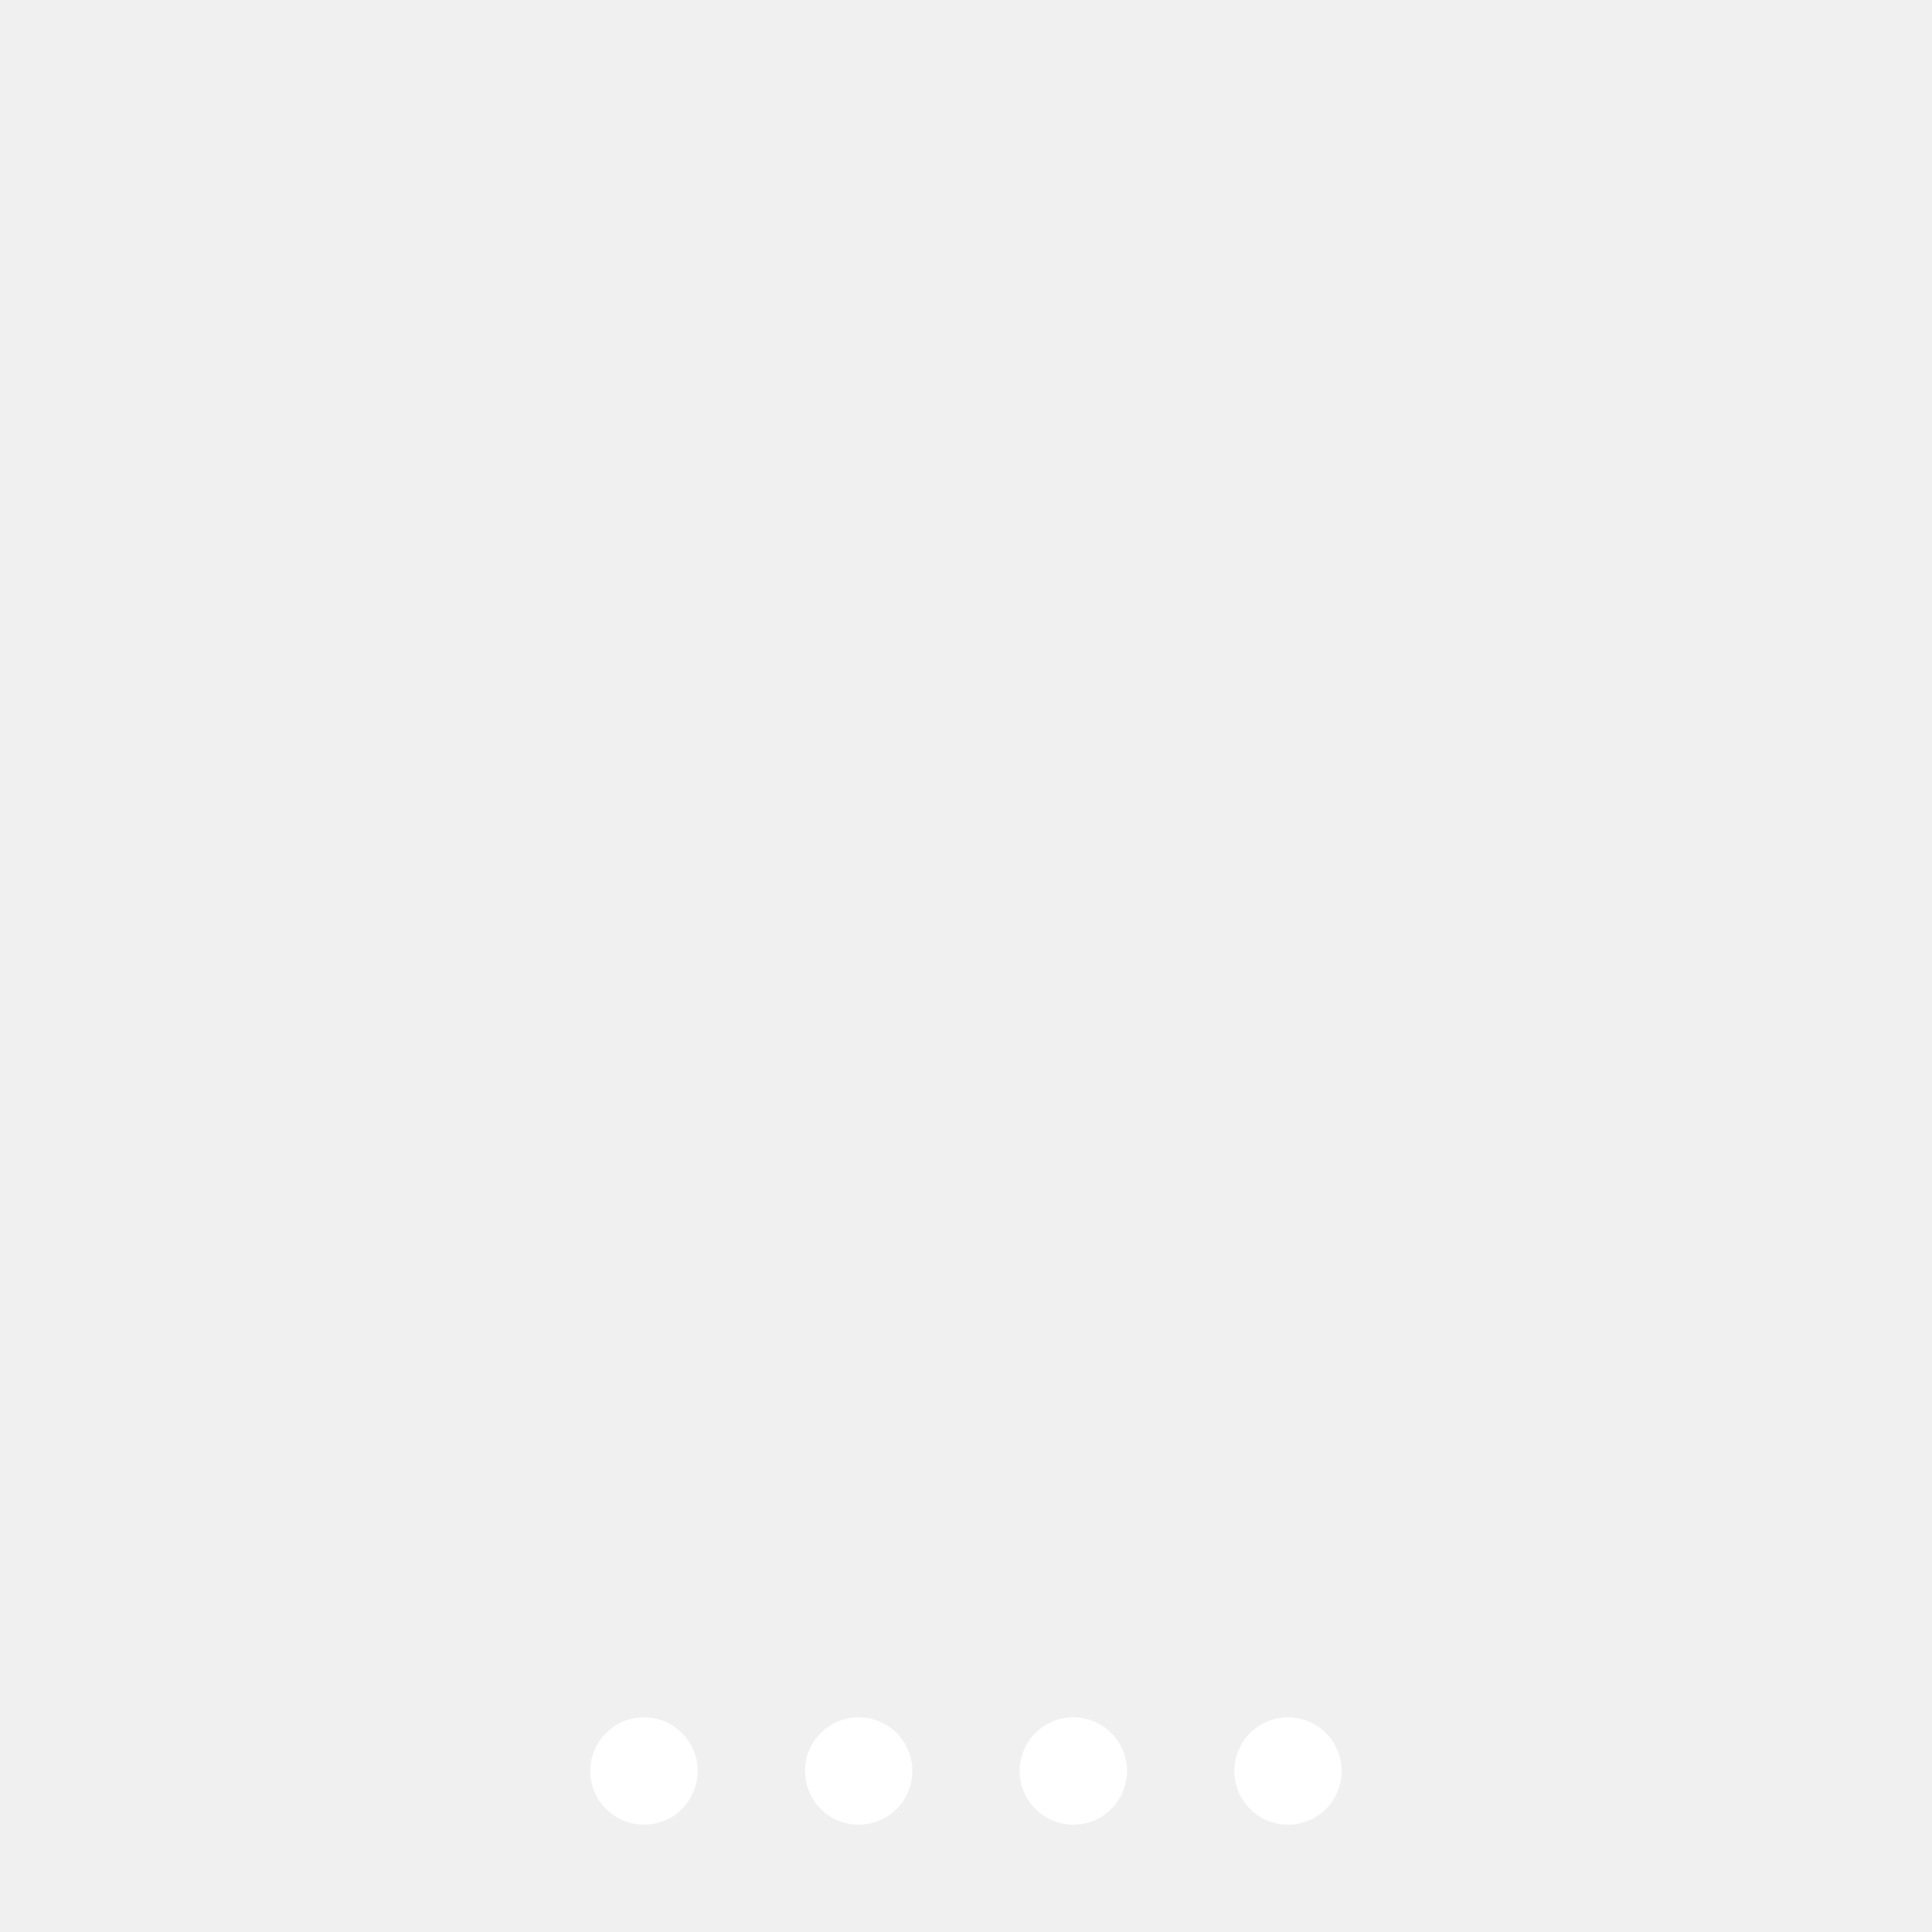
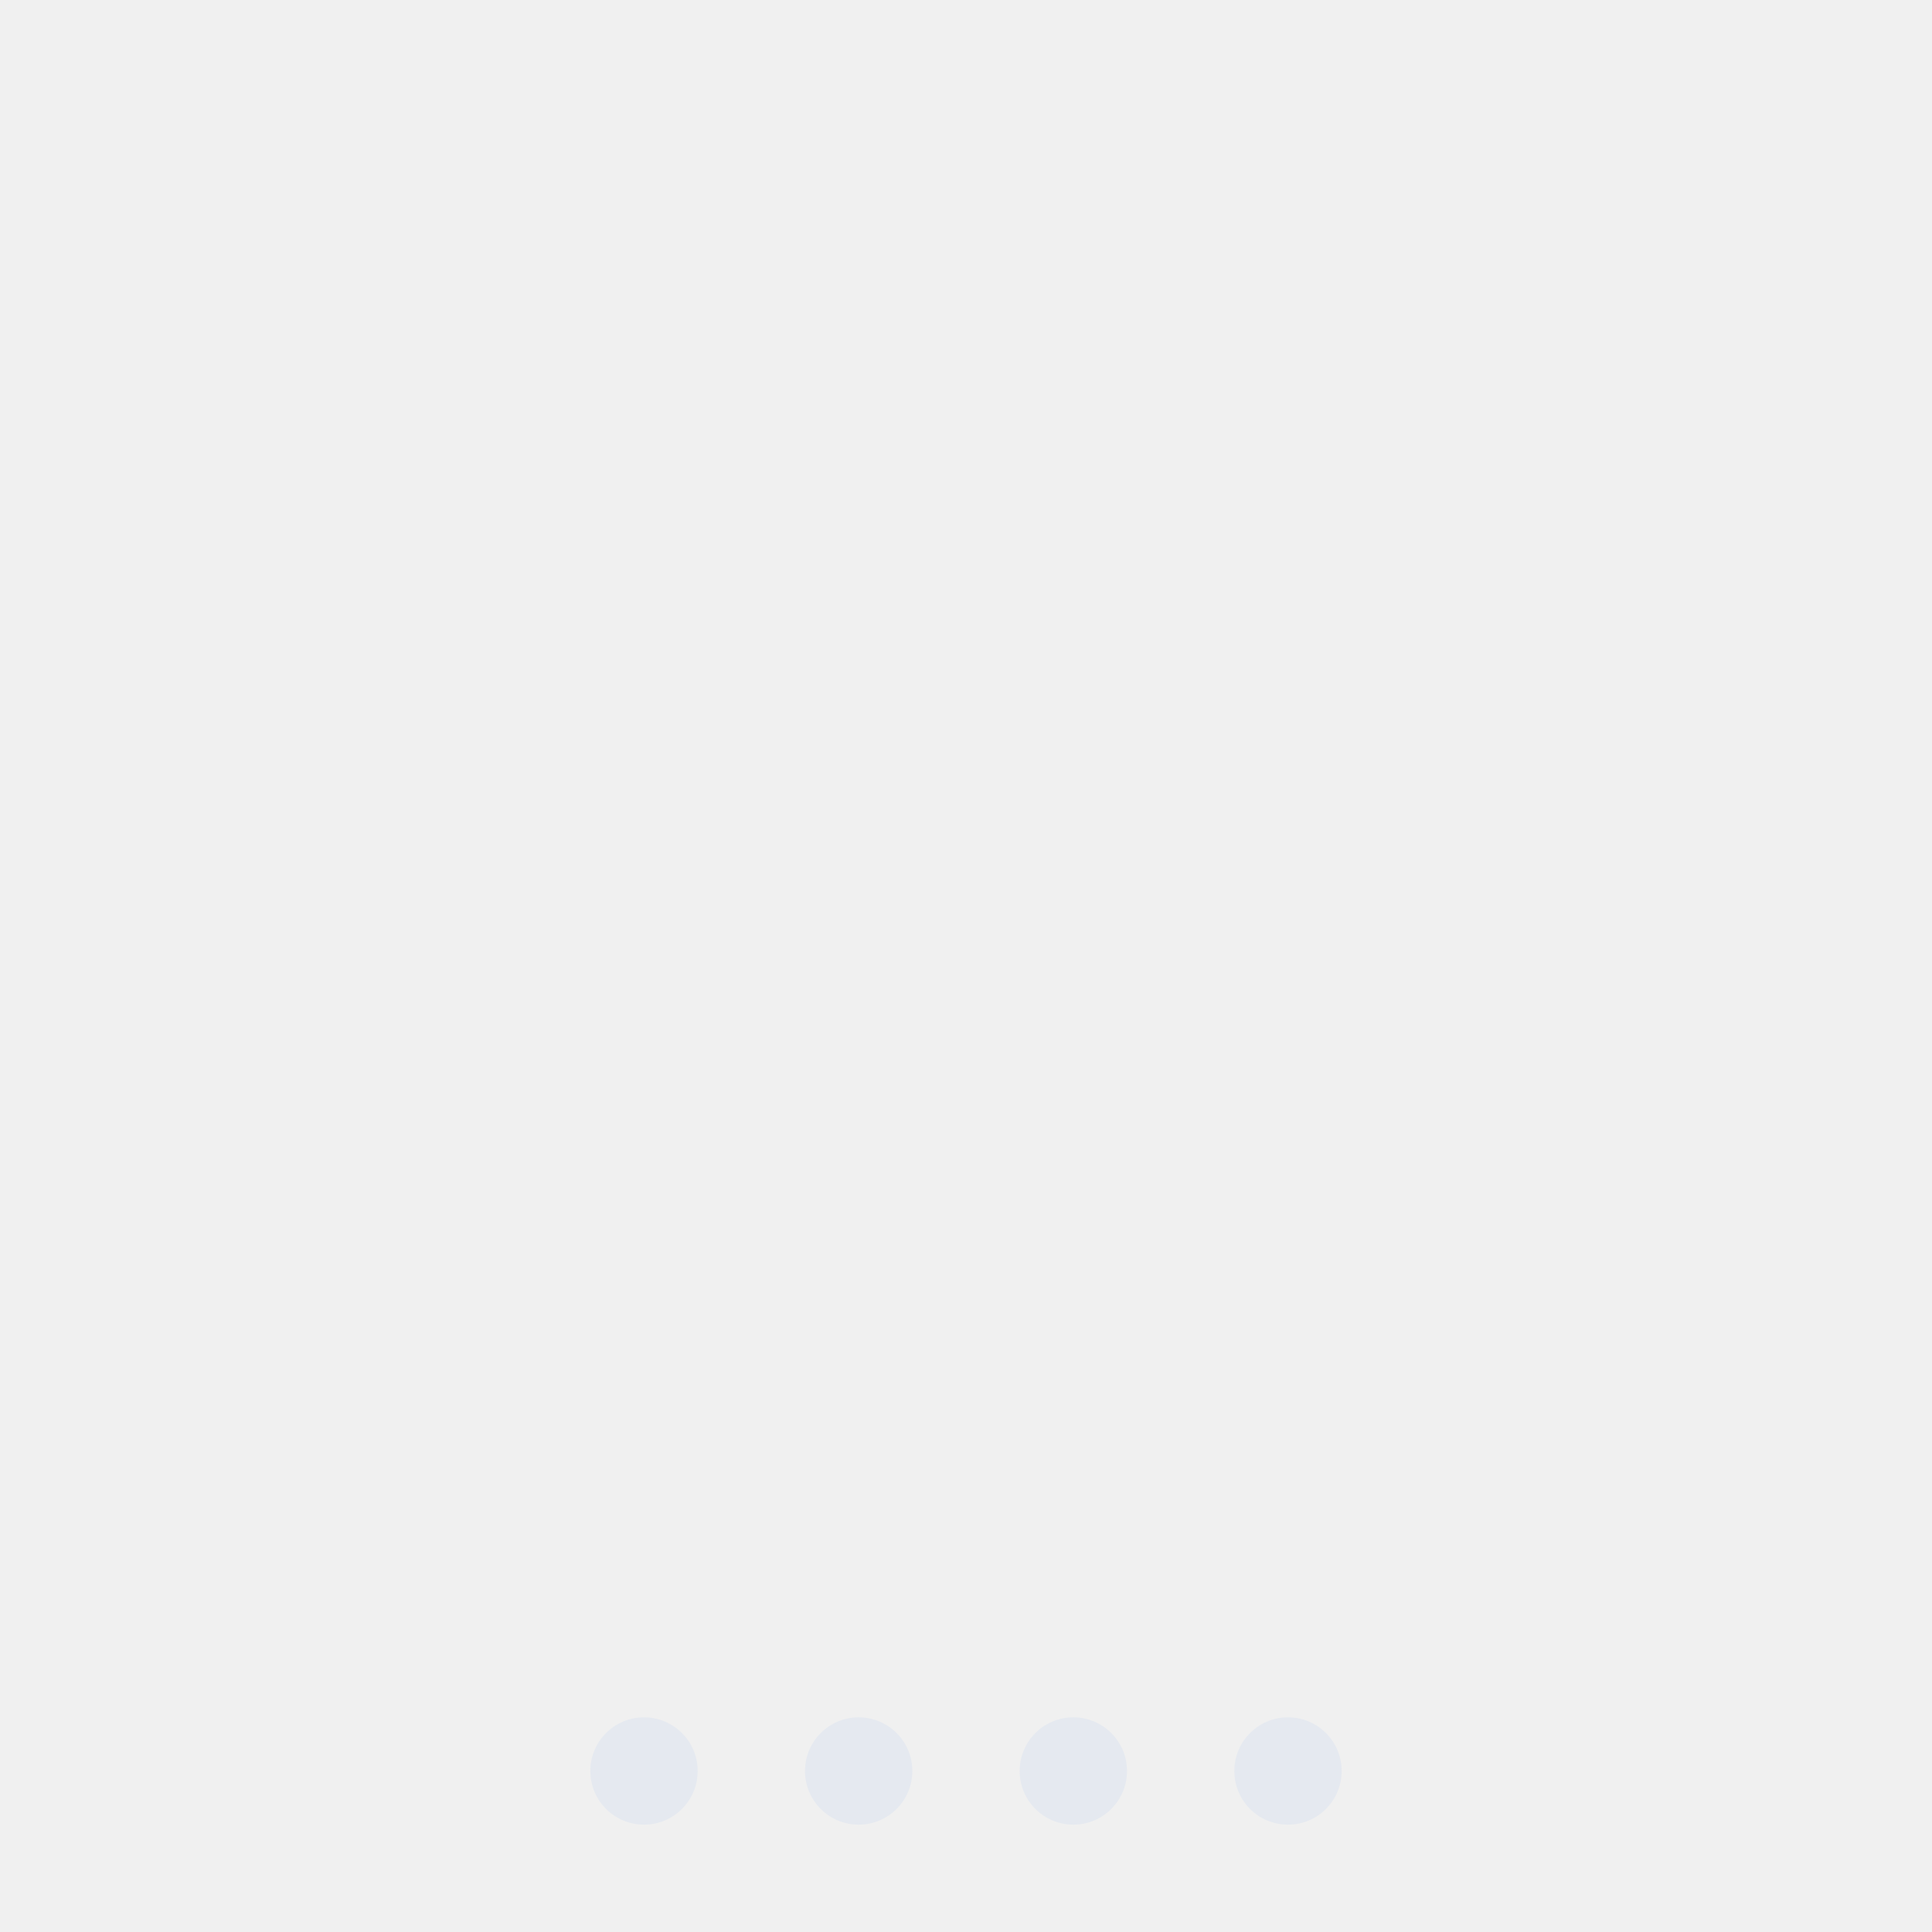
<svg xmlns="http://www.w3.org/2000/svg" width="144" height="144" viewBox="0 0 72 72">
-   <circle cx="24" cy="66" r="2" fill="#FFFFFF" />
-   <circle cx="32" cy="66" r="2" fill="#FFFFFF" />
-   <circle cx="40" cy="66" r="2" fill="#FFFFFF" />
-   <circle cx="48" cy="66" r="2" fill="#FFFFFF" />
+   <circle cx="24" cy="66" r="2" fill="#e5e9f0" />
+   <circle cx="32" cy="66" r="2" fill="#e5e9f0" />
+   <circle cx="40" cy="66" r="2" fill="#e5e9f0" />
+   <circle cx="48" cy="66" r="2" fill="#e5e9f0" />
</svg>
